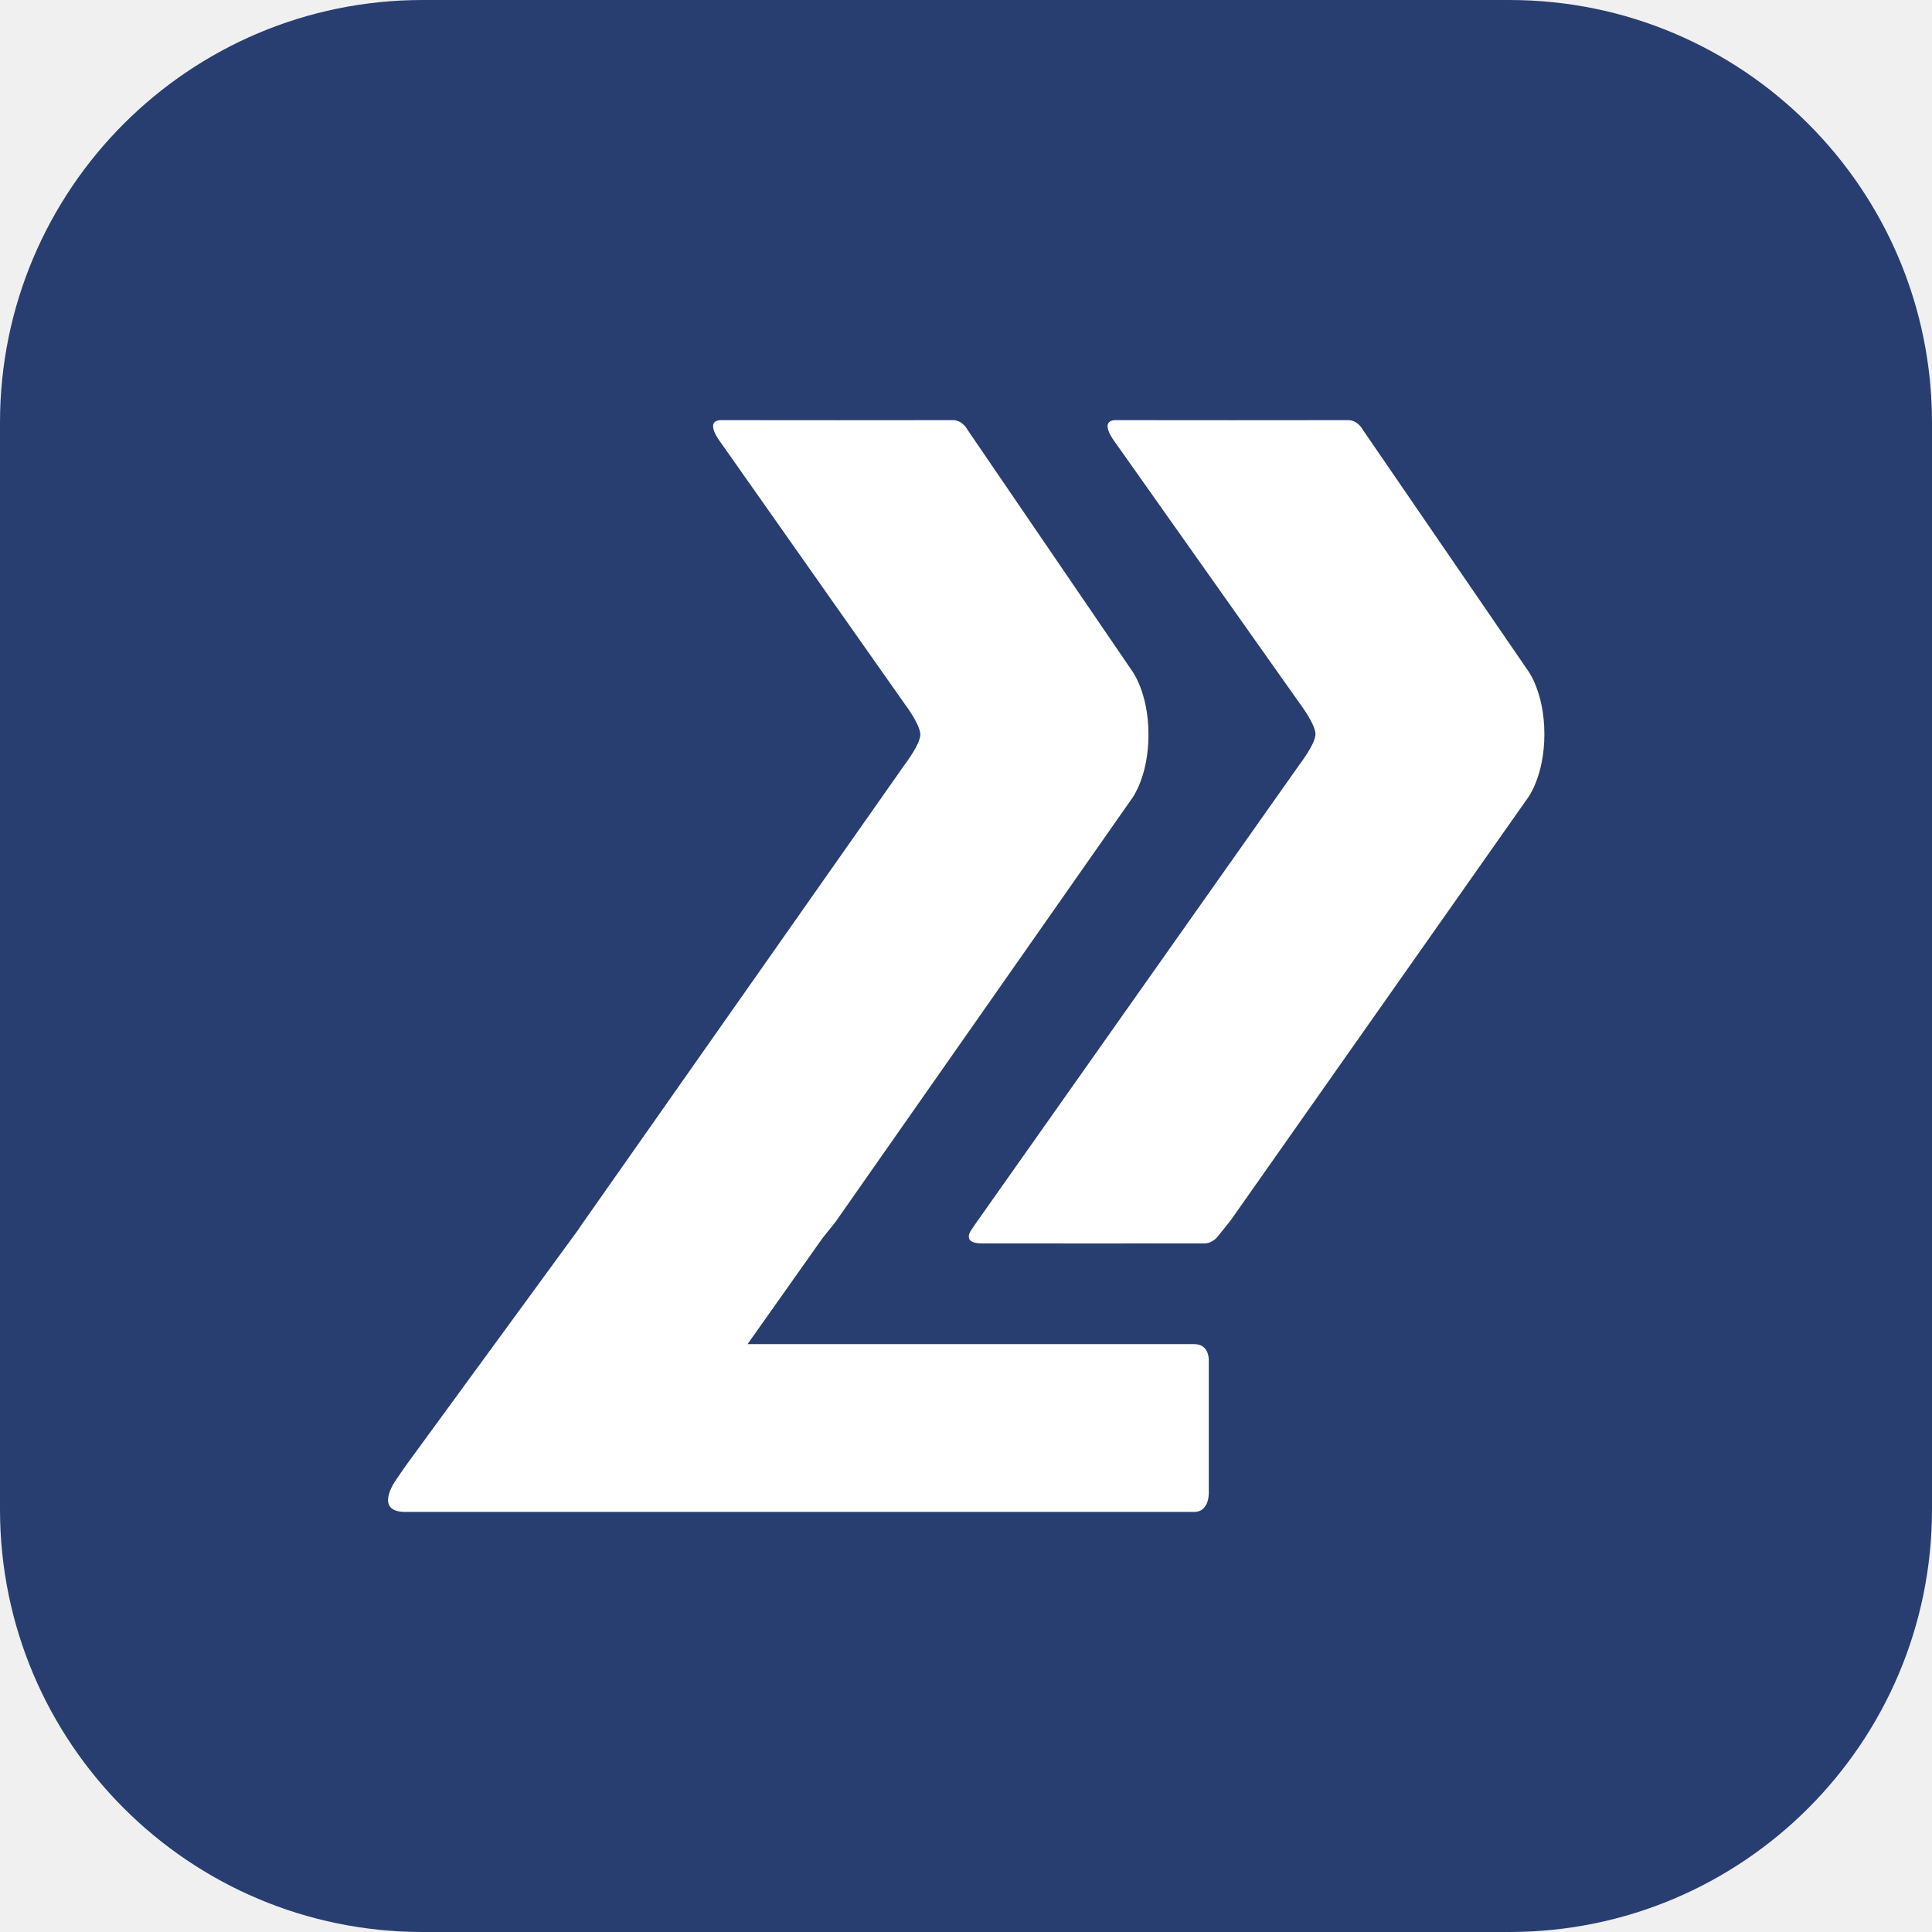
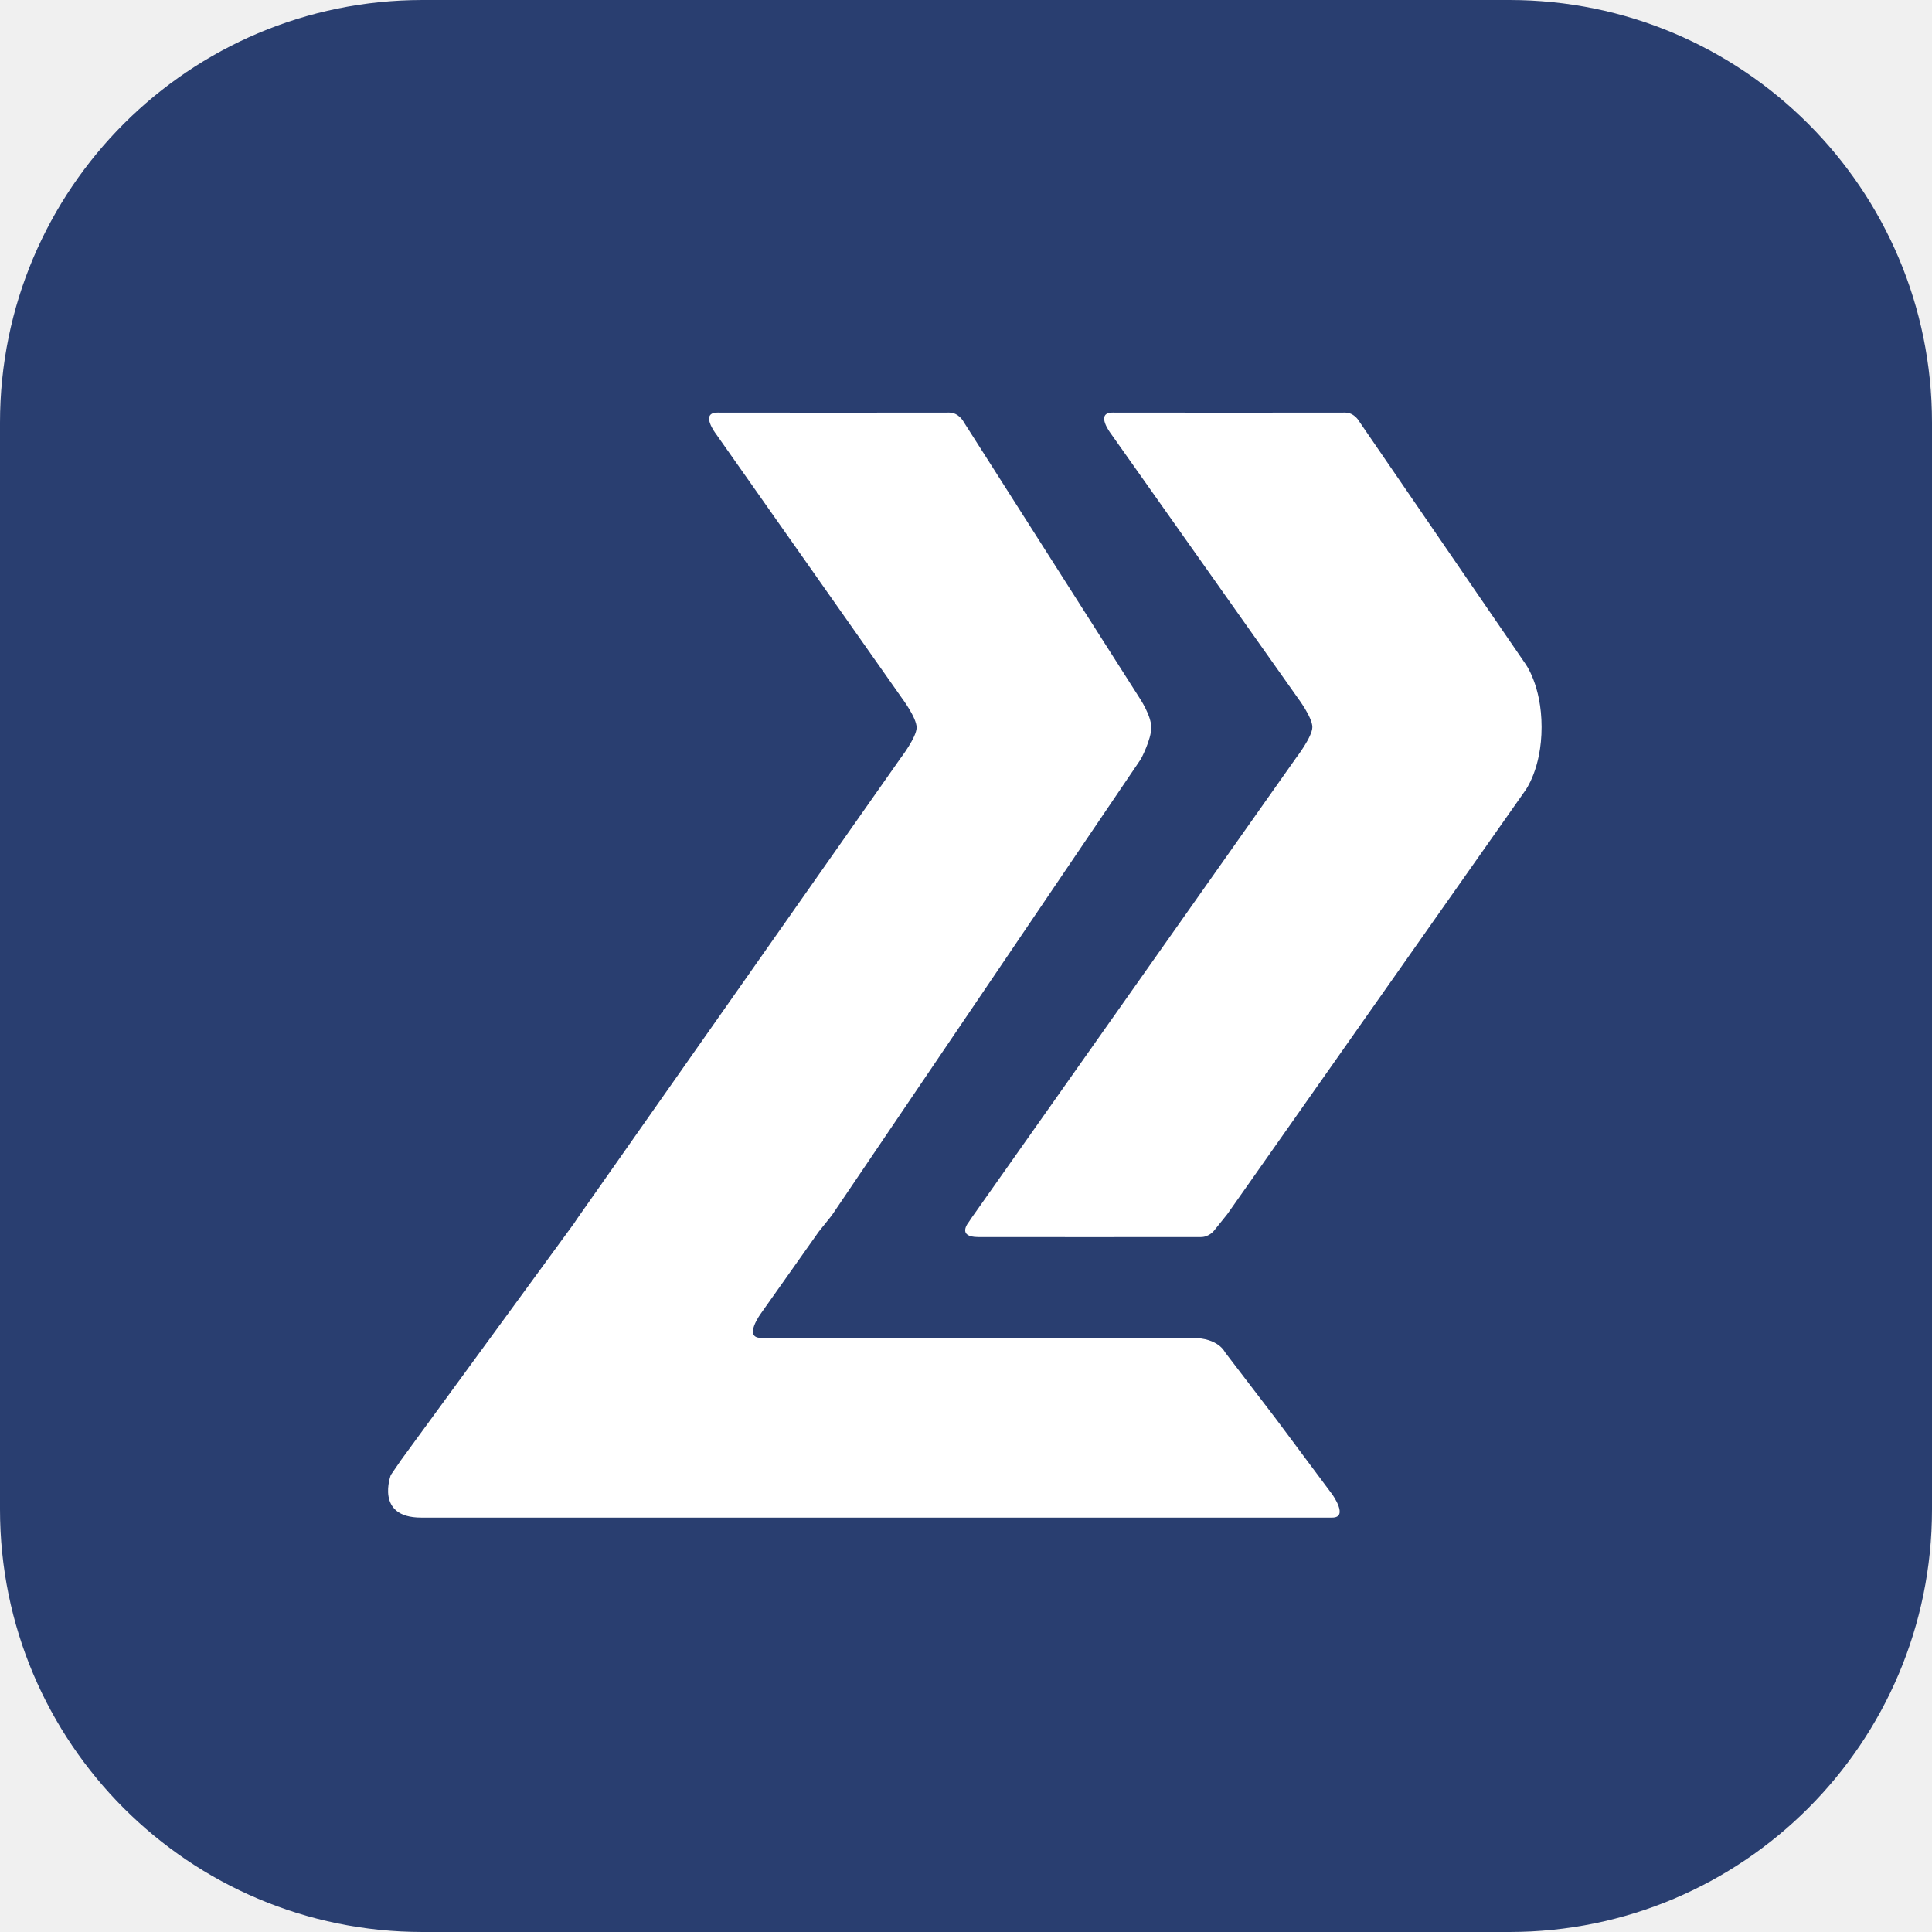
<svg xmlns="http://www.w3.org/2000/svg" width="512" height="512" viewBox="0 0 512 512" fill="none">
  <rect width="512" height="512" rx="112" fill="#293E70" />
-   <g transform="translate(102.5 111) scale(0.684)" fill="#FFFFFF">
-     <path d="M359.819 122.163C359.819 118.381 354.118 110.816 354.118 110.816L281.906 8.689C281.906 8.689 275.571 0.494 282.539 0.5C317.666 0.531 337.361 0.557 372.487 0.5C376.288 0.494 378.188 4.276 378.188 4.276L442.166 97.578C442.166 97.578 448.5 105.956 448.5 122.163C448.5 138.37 442.166 146.748 442.166 146.748L326.88 310.646L321.812 316.95C321.812 316.95 319.912 319.465 316.745 319.471C283.102 319.536 264.24 319.471 230.597 319.471C222.093 319.471 226.799 313.792 226.799 313.792L228.064 311.907L353.484 134.14C353.484 134.14 359.819 125.945 359.819 122.163Z" />
-     <path d="M206.72 122.338C206.72 118.551 201.037 110.975 201.037 110.975L129.056 8.701C129.056 8.701 122.742 0.494 129.688 0.5C164.702 0.531 184.333 0.557 219.348 0.5C223.136 0.494 225.03 4.282 225.03 4.282L288.803 97.718C288.803 97.718 295.117 106.108 295.117 122.338C295.117 138.569 288.803 146.958 288.803 146.958L173.886 311.093L168.835 317.406L139.793 358.472H312.8C319.114 358.472 318.482 365.416 318.482 365.416V415.293C318.482 415.293 319.114 423.5 312.8 423.5H142.319H7.195C-5.098 423.5 3.3 411.504 3.3 411.504L7.195 405.822L74.126 314.243L75.386 312.355L200.405 134.333C200.405 134.333 206.72 126.126 206.72 122.338Z" />
+   <g transform="translate(102.5 109) scale(0.685)" fill="#FFFFFF">
+     <path d="M358.087 122.163C358.087 118.381 352.386 110.816 352.386 110.816L280.174 8.689C280.174 8.689 273.84 0.494 280.808 0.5C315.935 0.531 335.629 0.557 370.756 0.5C374.557 0.494 376.457 4.276 376.457 4.276L440.434 97.578C440.434 97.578 446.769 105.956 446.769 122.163C446.769 138.37 440.434 146.748 440.434 146.748L325.148 310.646L320.081 316.95C320.081 316.95 318.181 319.465 315.013 319.471C281.371 319.536 262.509 319.471 228.866 319.471C220.361 319.471 225.067 313.792 225.067 313.792L226.332 311.907L351.753 134.14C351.753 134.14 358.087 125.945 358.087 122.163Z" />
+     <path d="M204.988 122.338C204.988 118.551 199.306 110.975 199.306 110.975L127.325 8.701C127.325 8.701 121.011 0.494 127.956 0.5C162.971 0.531 182.602 0.557 217.616 0.5C221.405 0.494 223.299 4.282 223.299 4.282L291.268 110.975C291.268 110.975 295.768 117.677 295.768 122.338C295.768 127 291.768 134.5 291.768 134.5L172.155 311.093L167.104 317.406L144.768 348.99C144.768 348.99 137.768 358.473 144.768 358.473C169.105 358.48 254.362 358.5 311.768 358.5C321.768 358.5 324.268 364 324.268 364L343.768 389.5L365.768 419C365.768 419 372.268 428 365.768 428H140.767H13.268C-4.733 428 1.569 411.504 1.569 411.504L5.464 405.822L72.394 314.243L73.655 312.355L198.674 134.333C198.674 134.333 204.988 126.126 204.988 122.338Z" />
  </g>
</svg>
